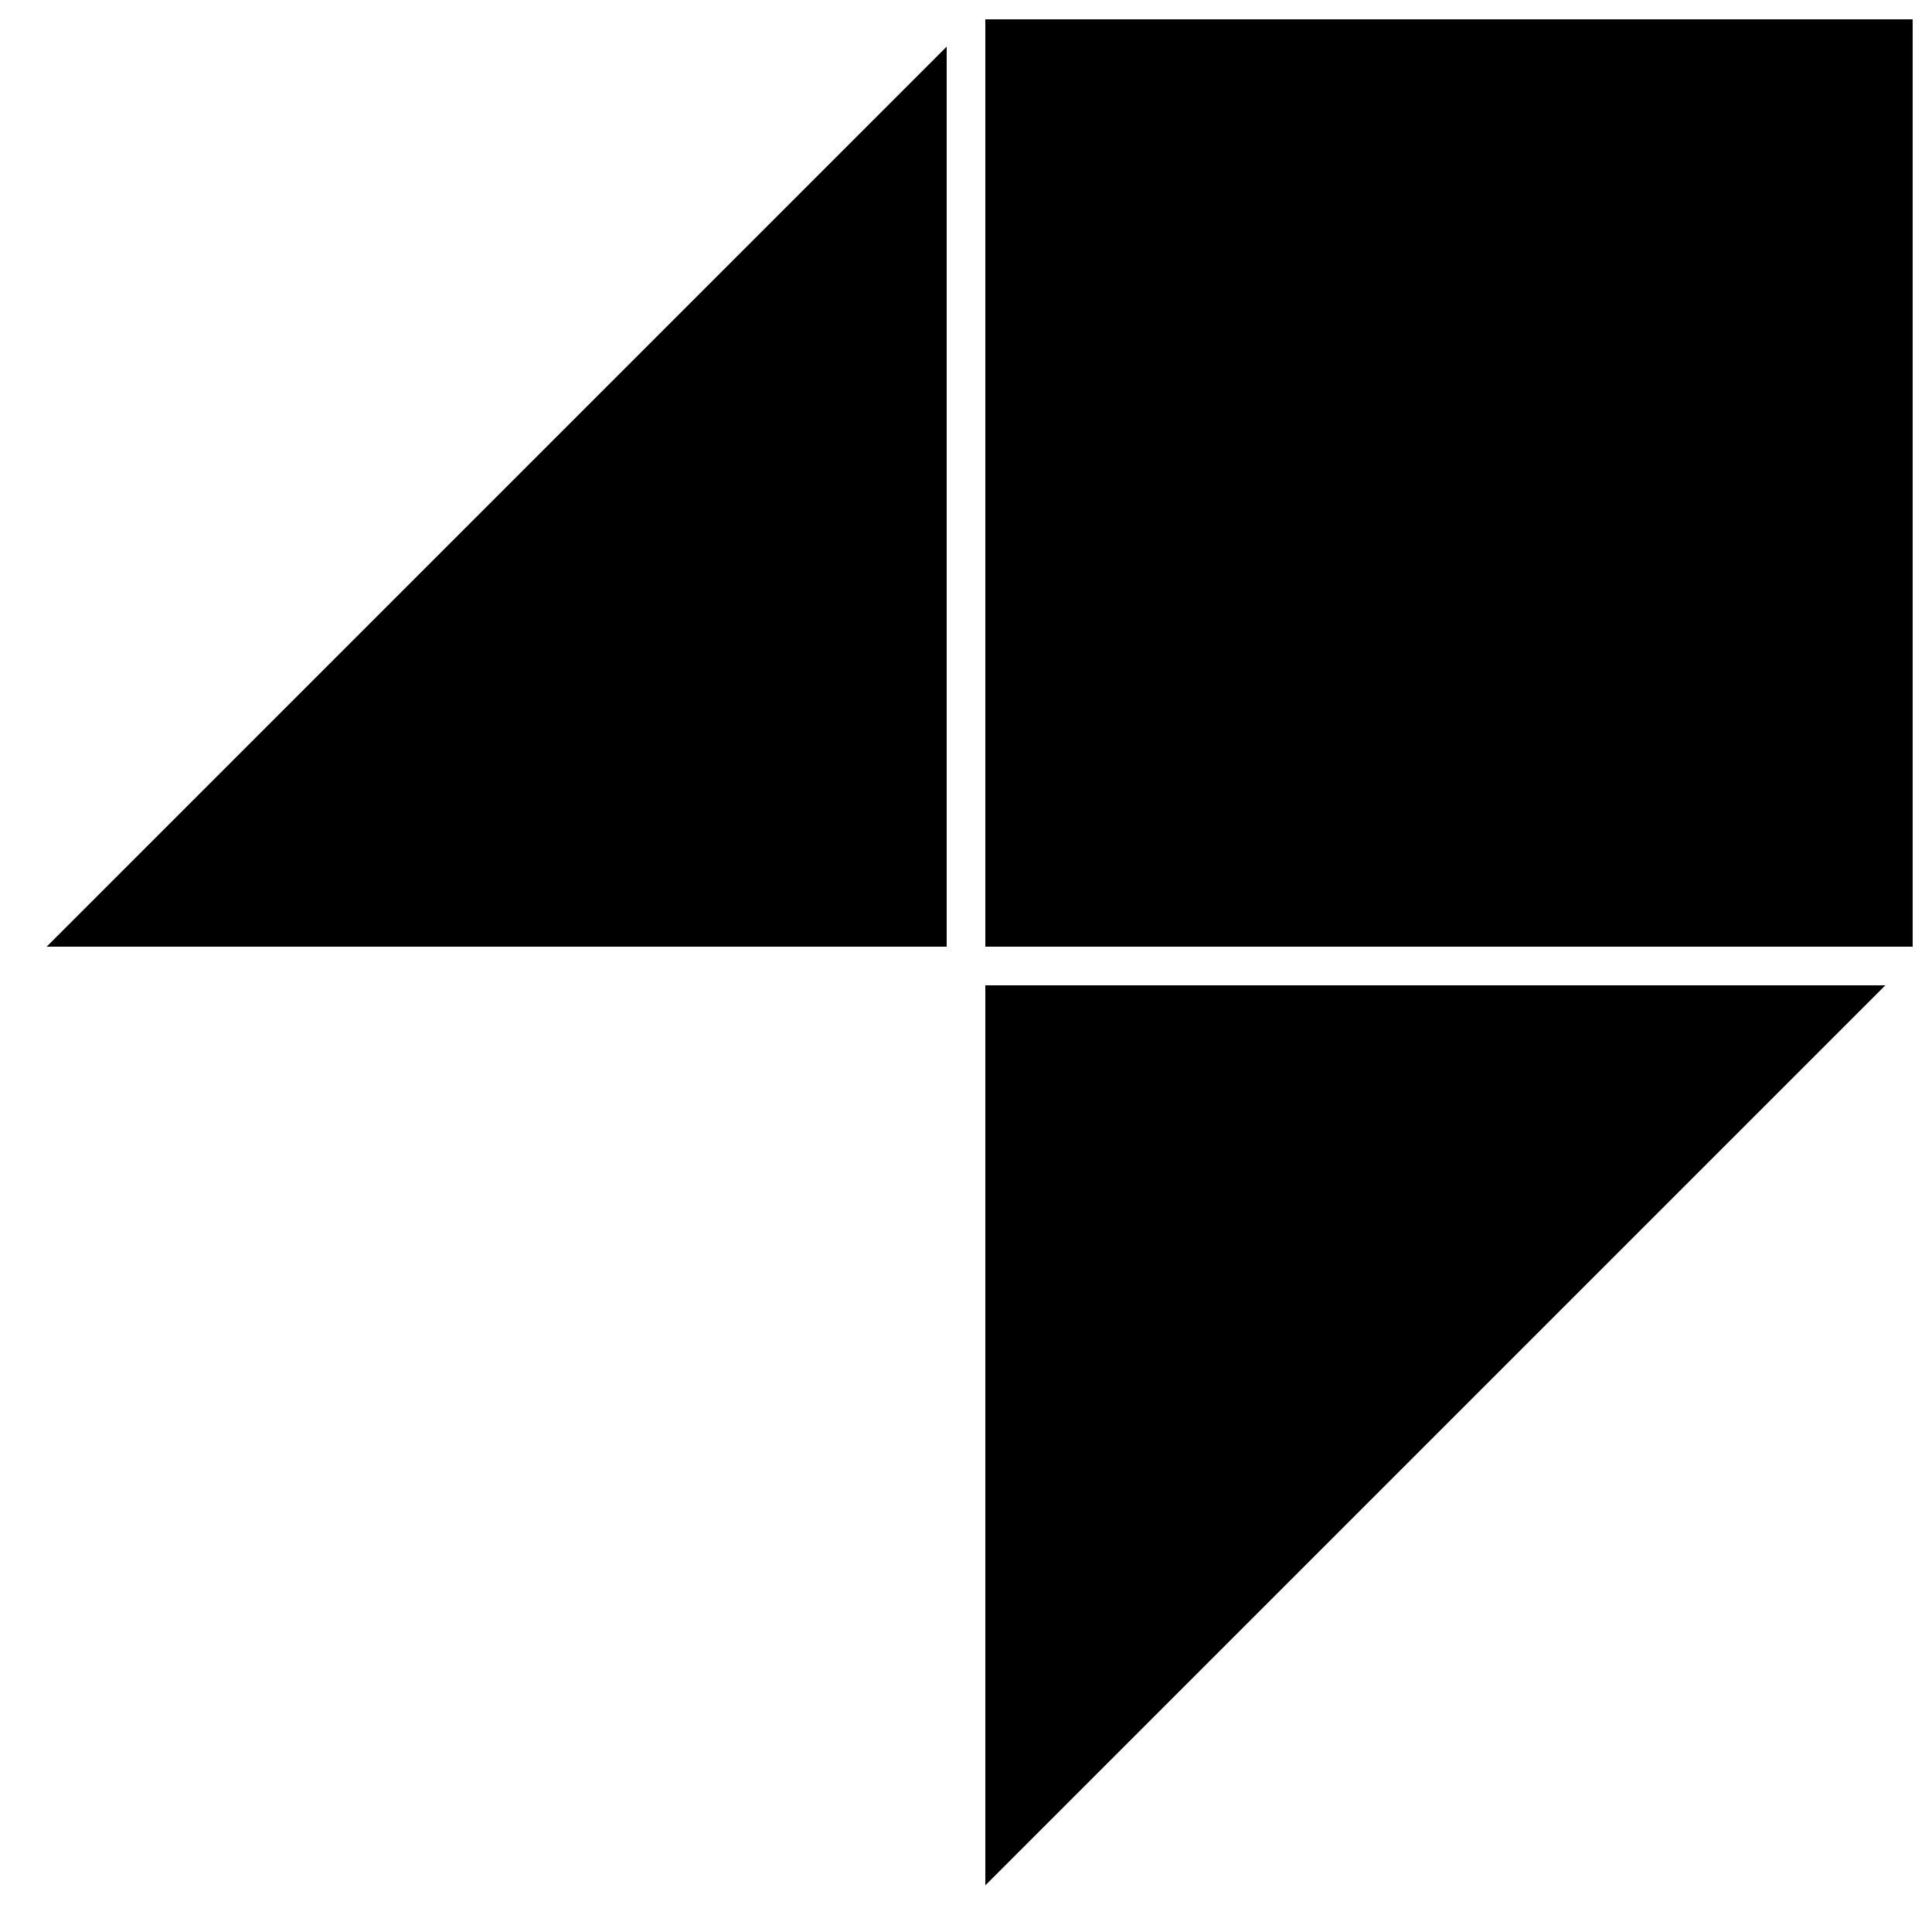
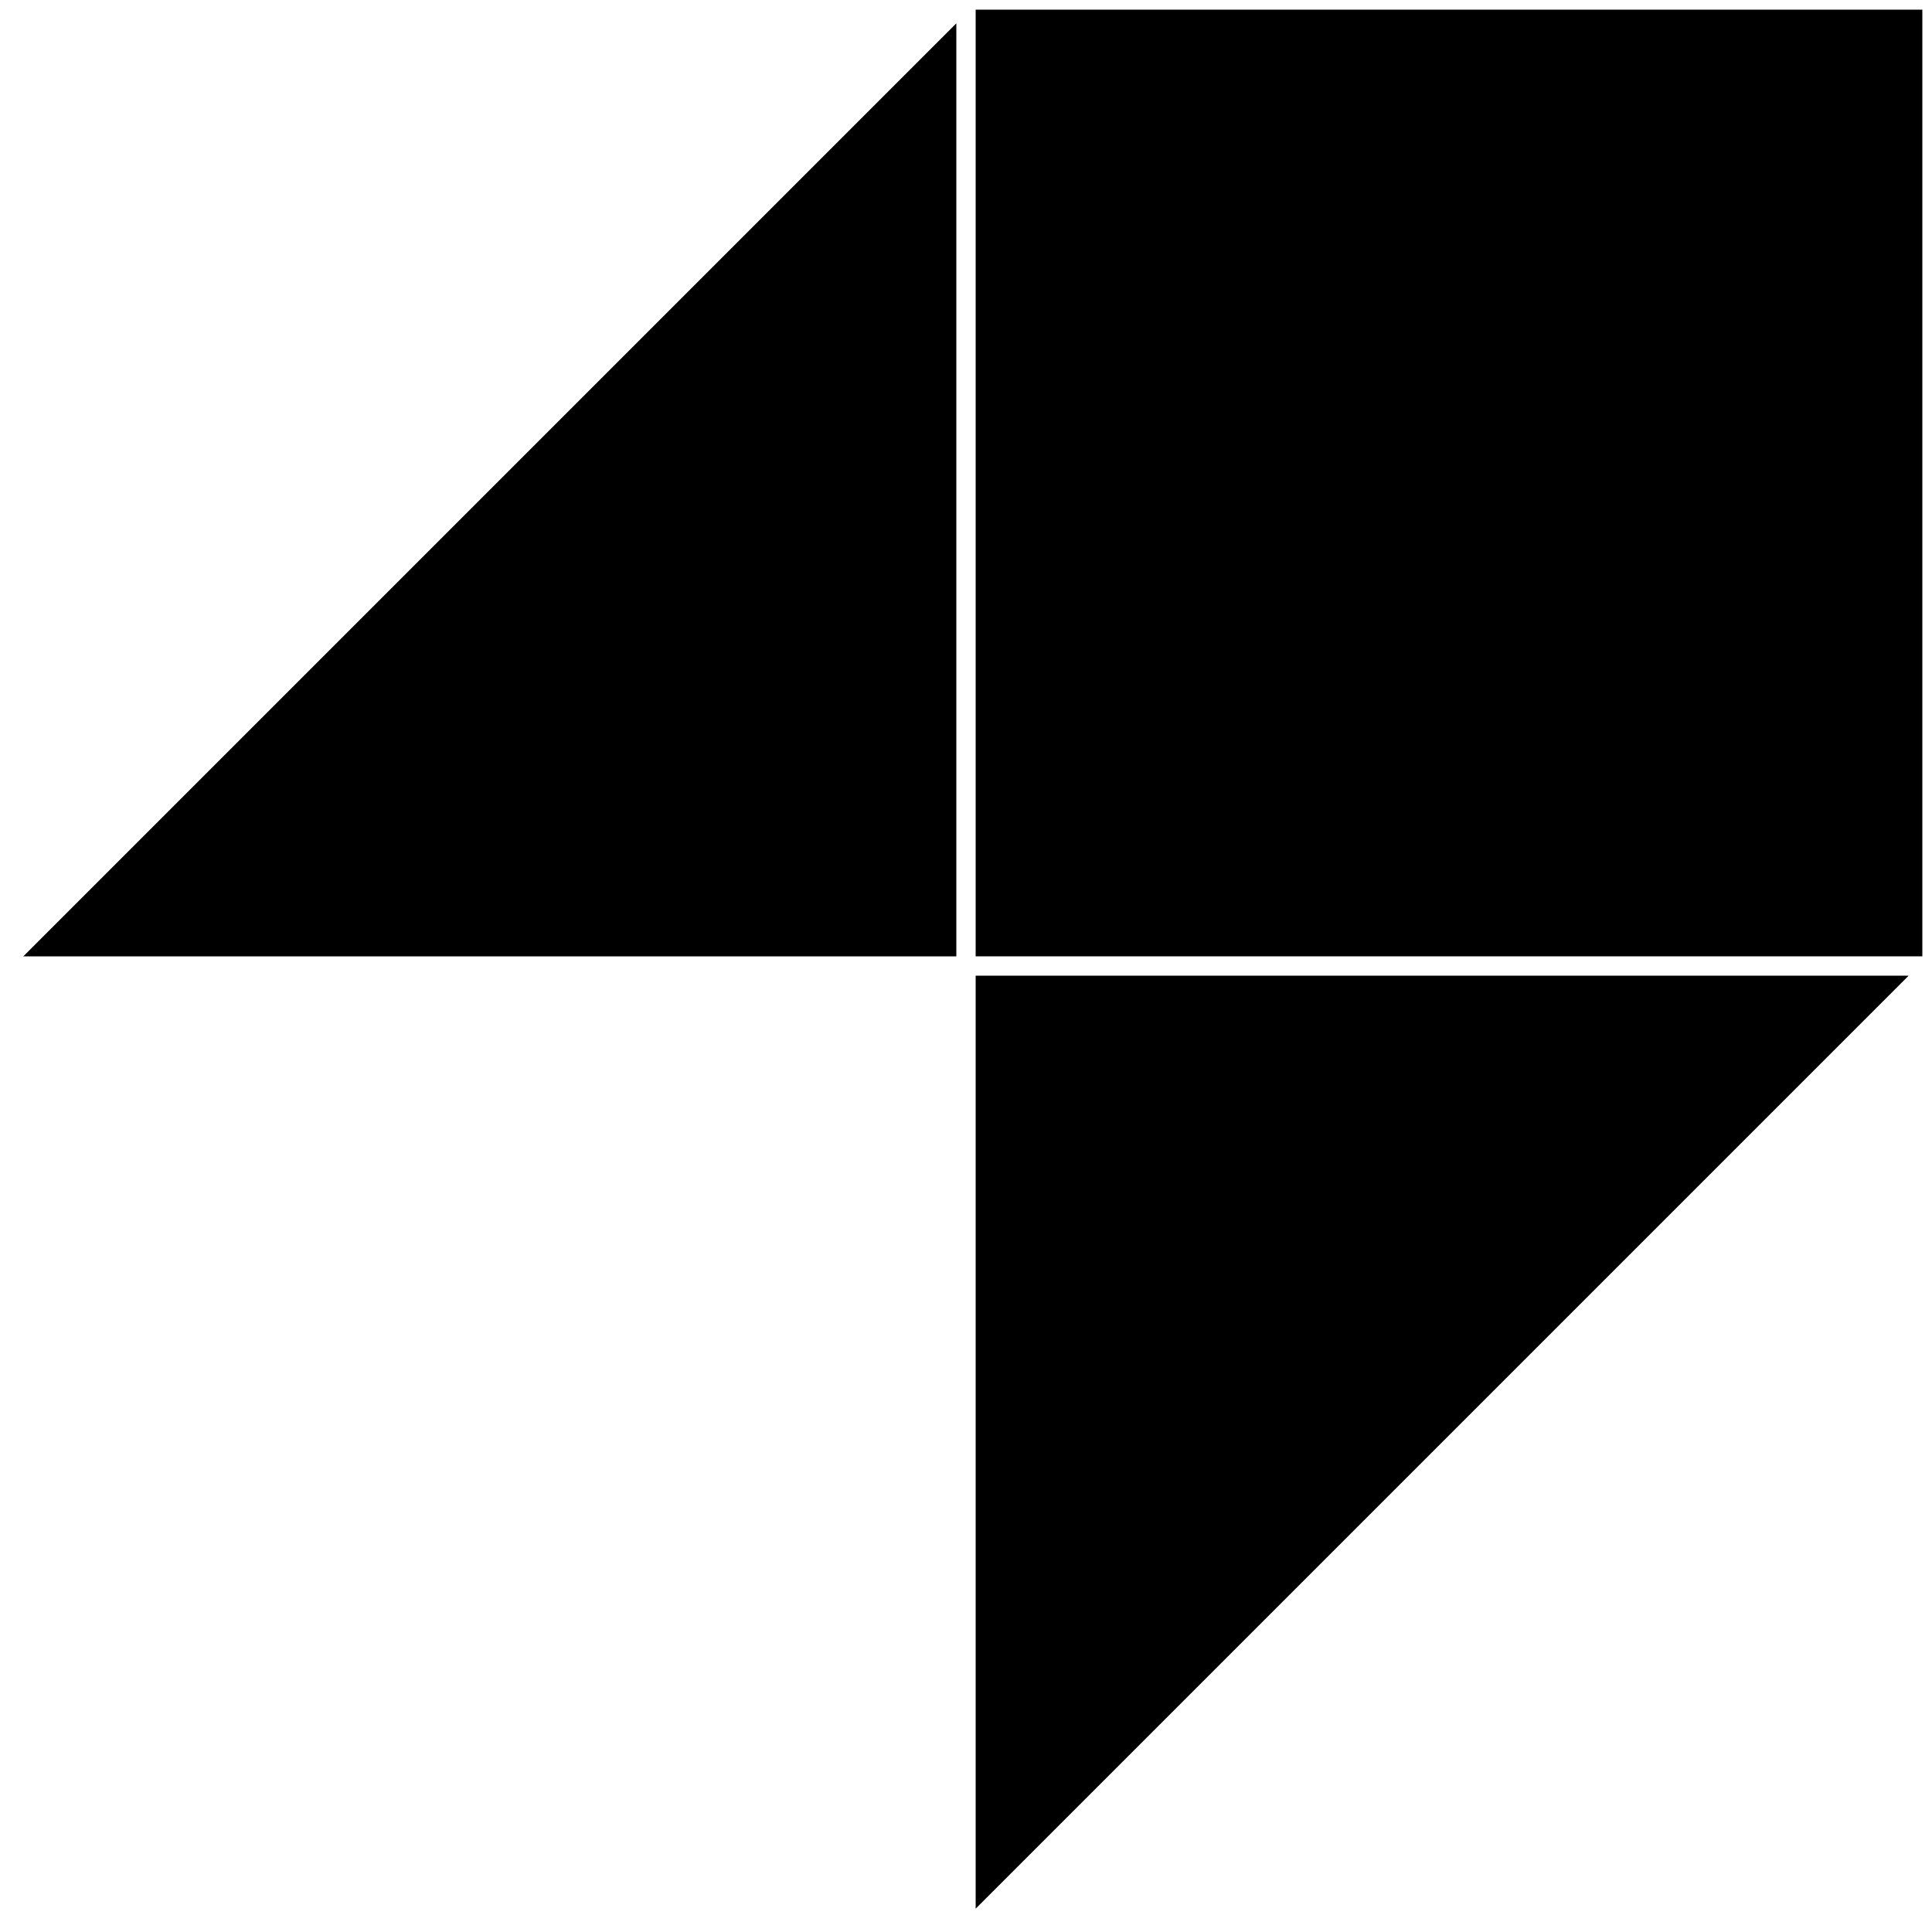
- <svg xmlns="http://www.w3.org/2000/svg" id="uuid-00da043d-7b59-413d-bdf5-2099ad7df24c" viewBox="0 0 400 400">
-   <polygon points="9.66 196 196 196 196 9.66 9.66 196" />
-   <rect x="204" y="4" width="192" height="192" />
-   <polygon points="204 390.34 390.34 204 204 204 204 390.34" />
+ <svg xmlns="http://www.w3.org/2000/svg" id="uuid-2a02c576-6c84-4154-83c8-e0a8ddca28f6" viewBox="0 0 400 400">
+   <rect x="202" y="2" width="196" height="196" />
+   <polygon points="4.83 198 198 198 198 4.83 4.83 198" />
+   <polygon points="202 395.17 395.17 202 202 202 202 395.17" />
</svg>
